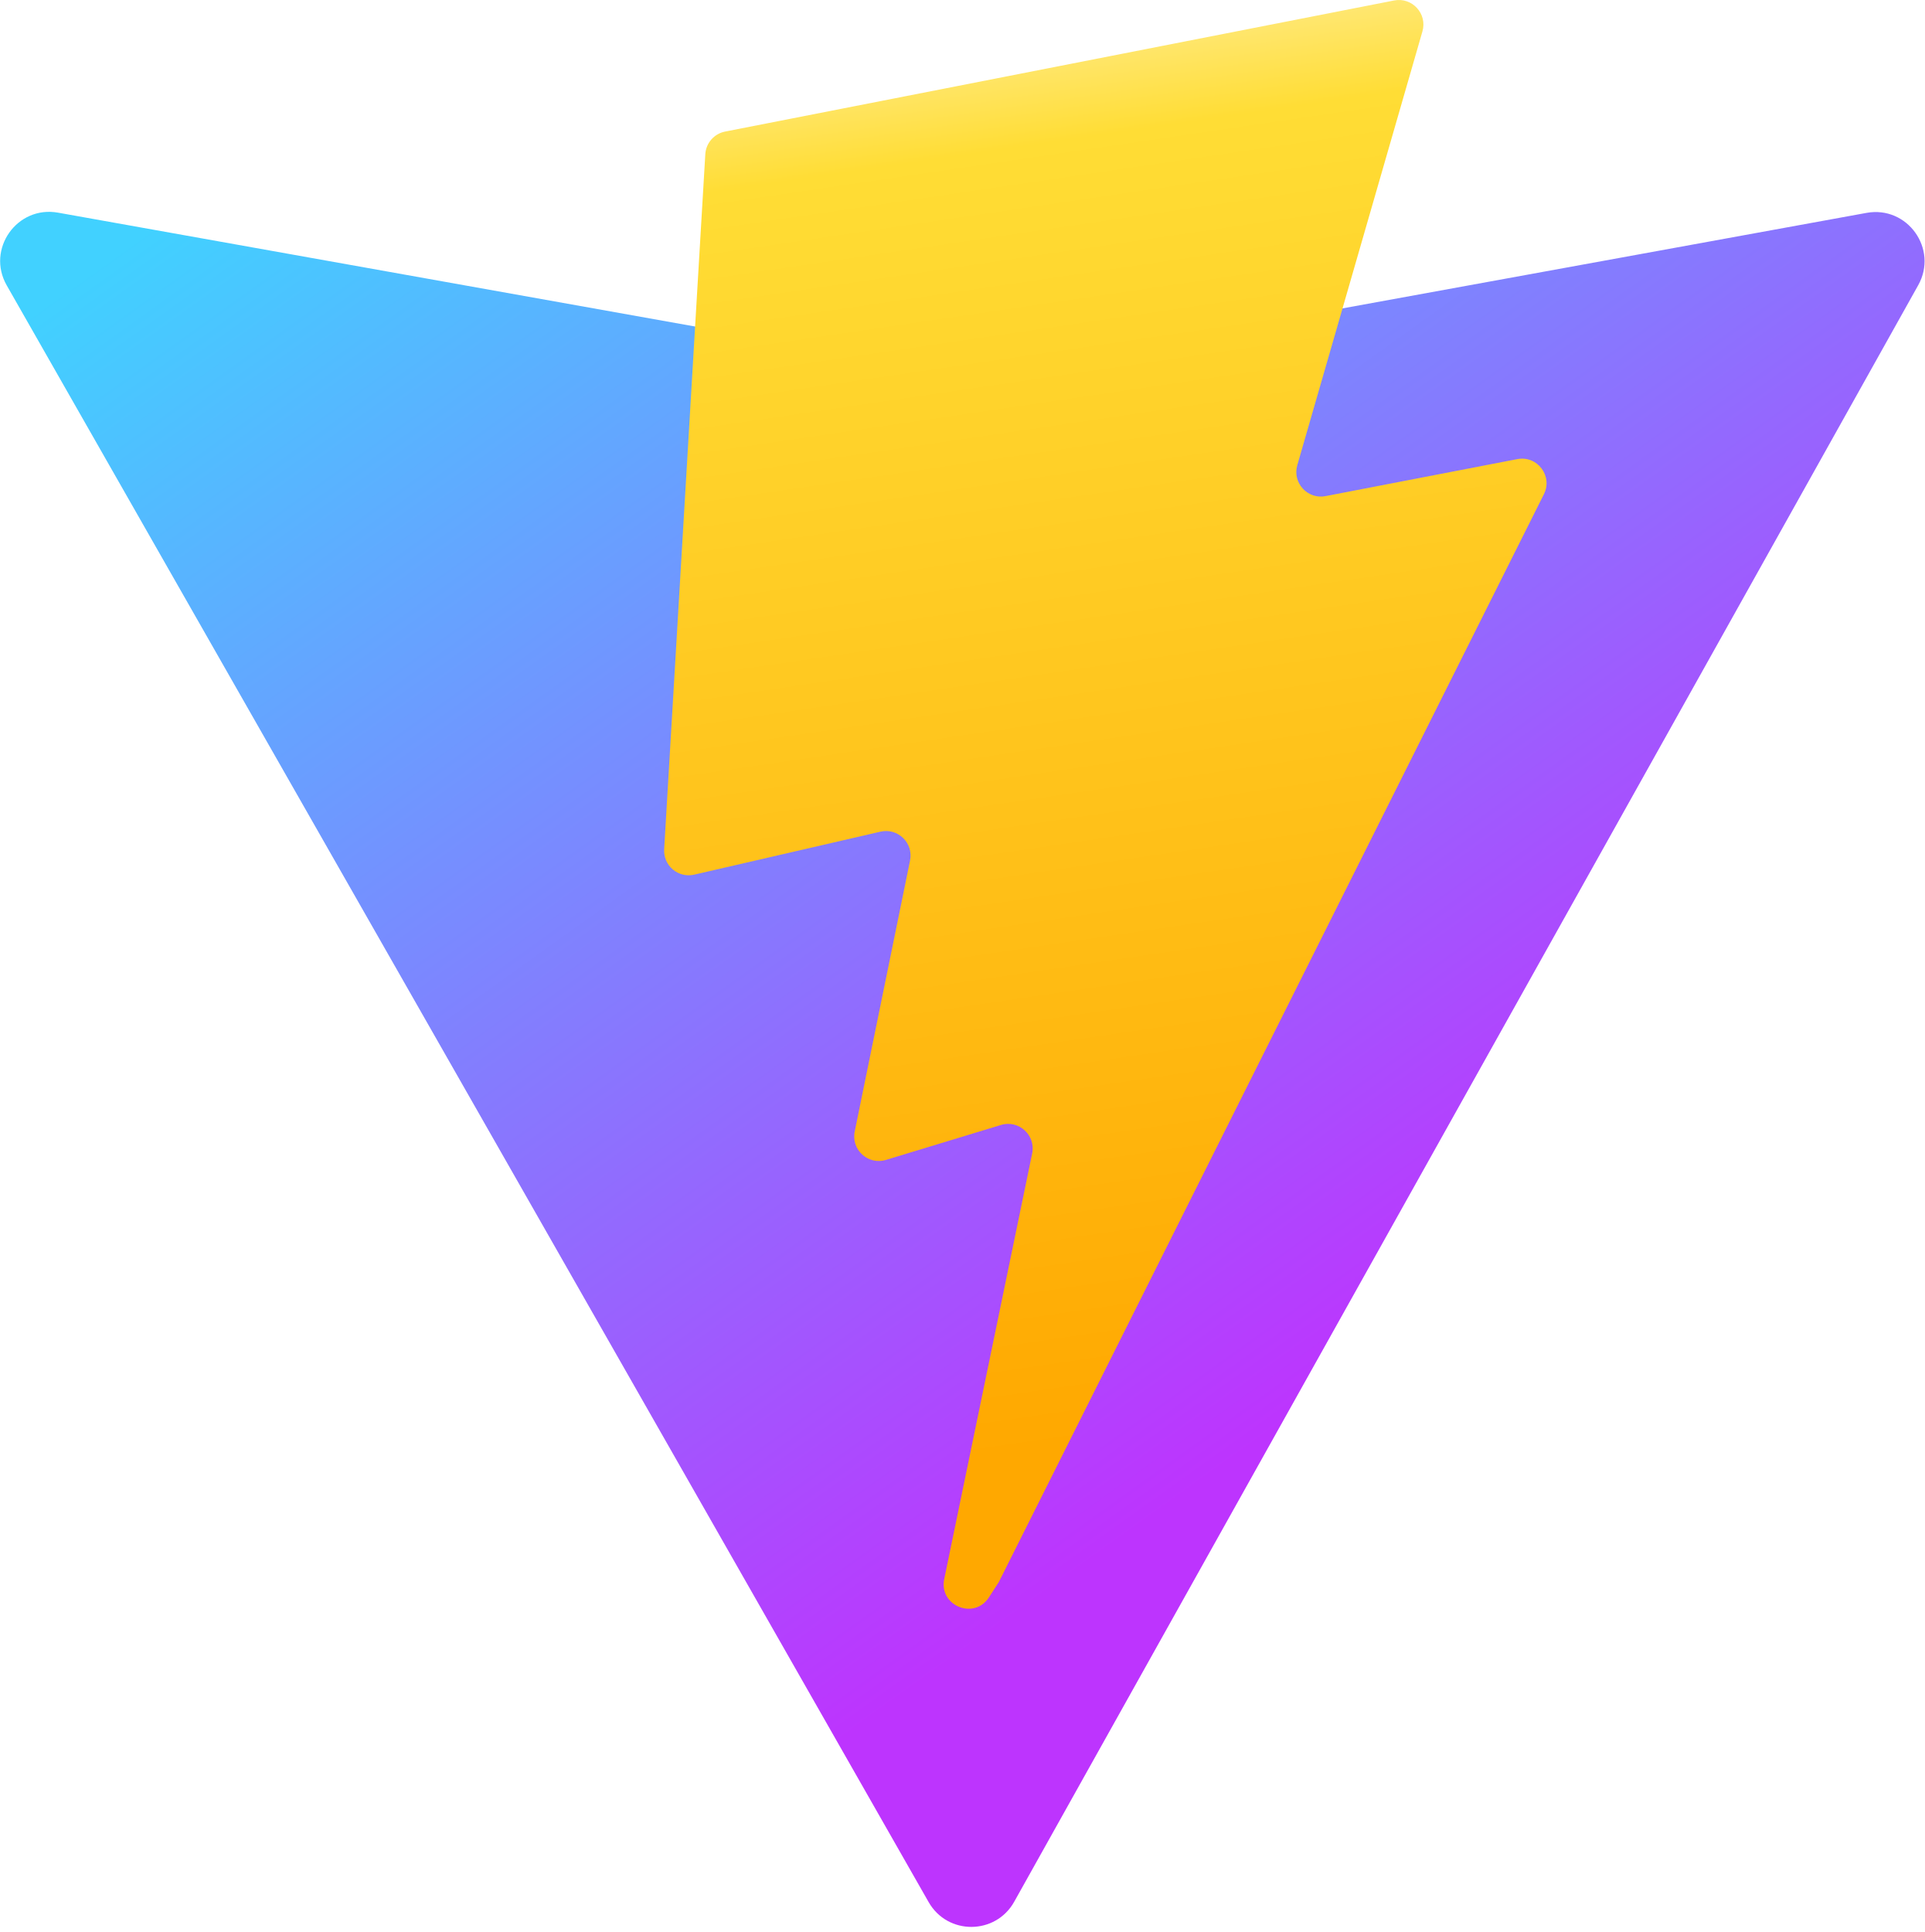
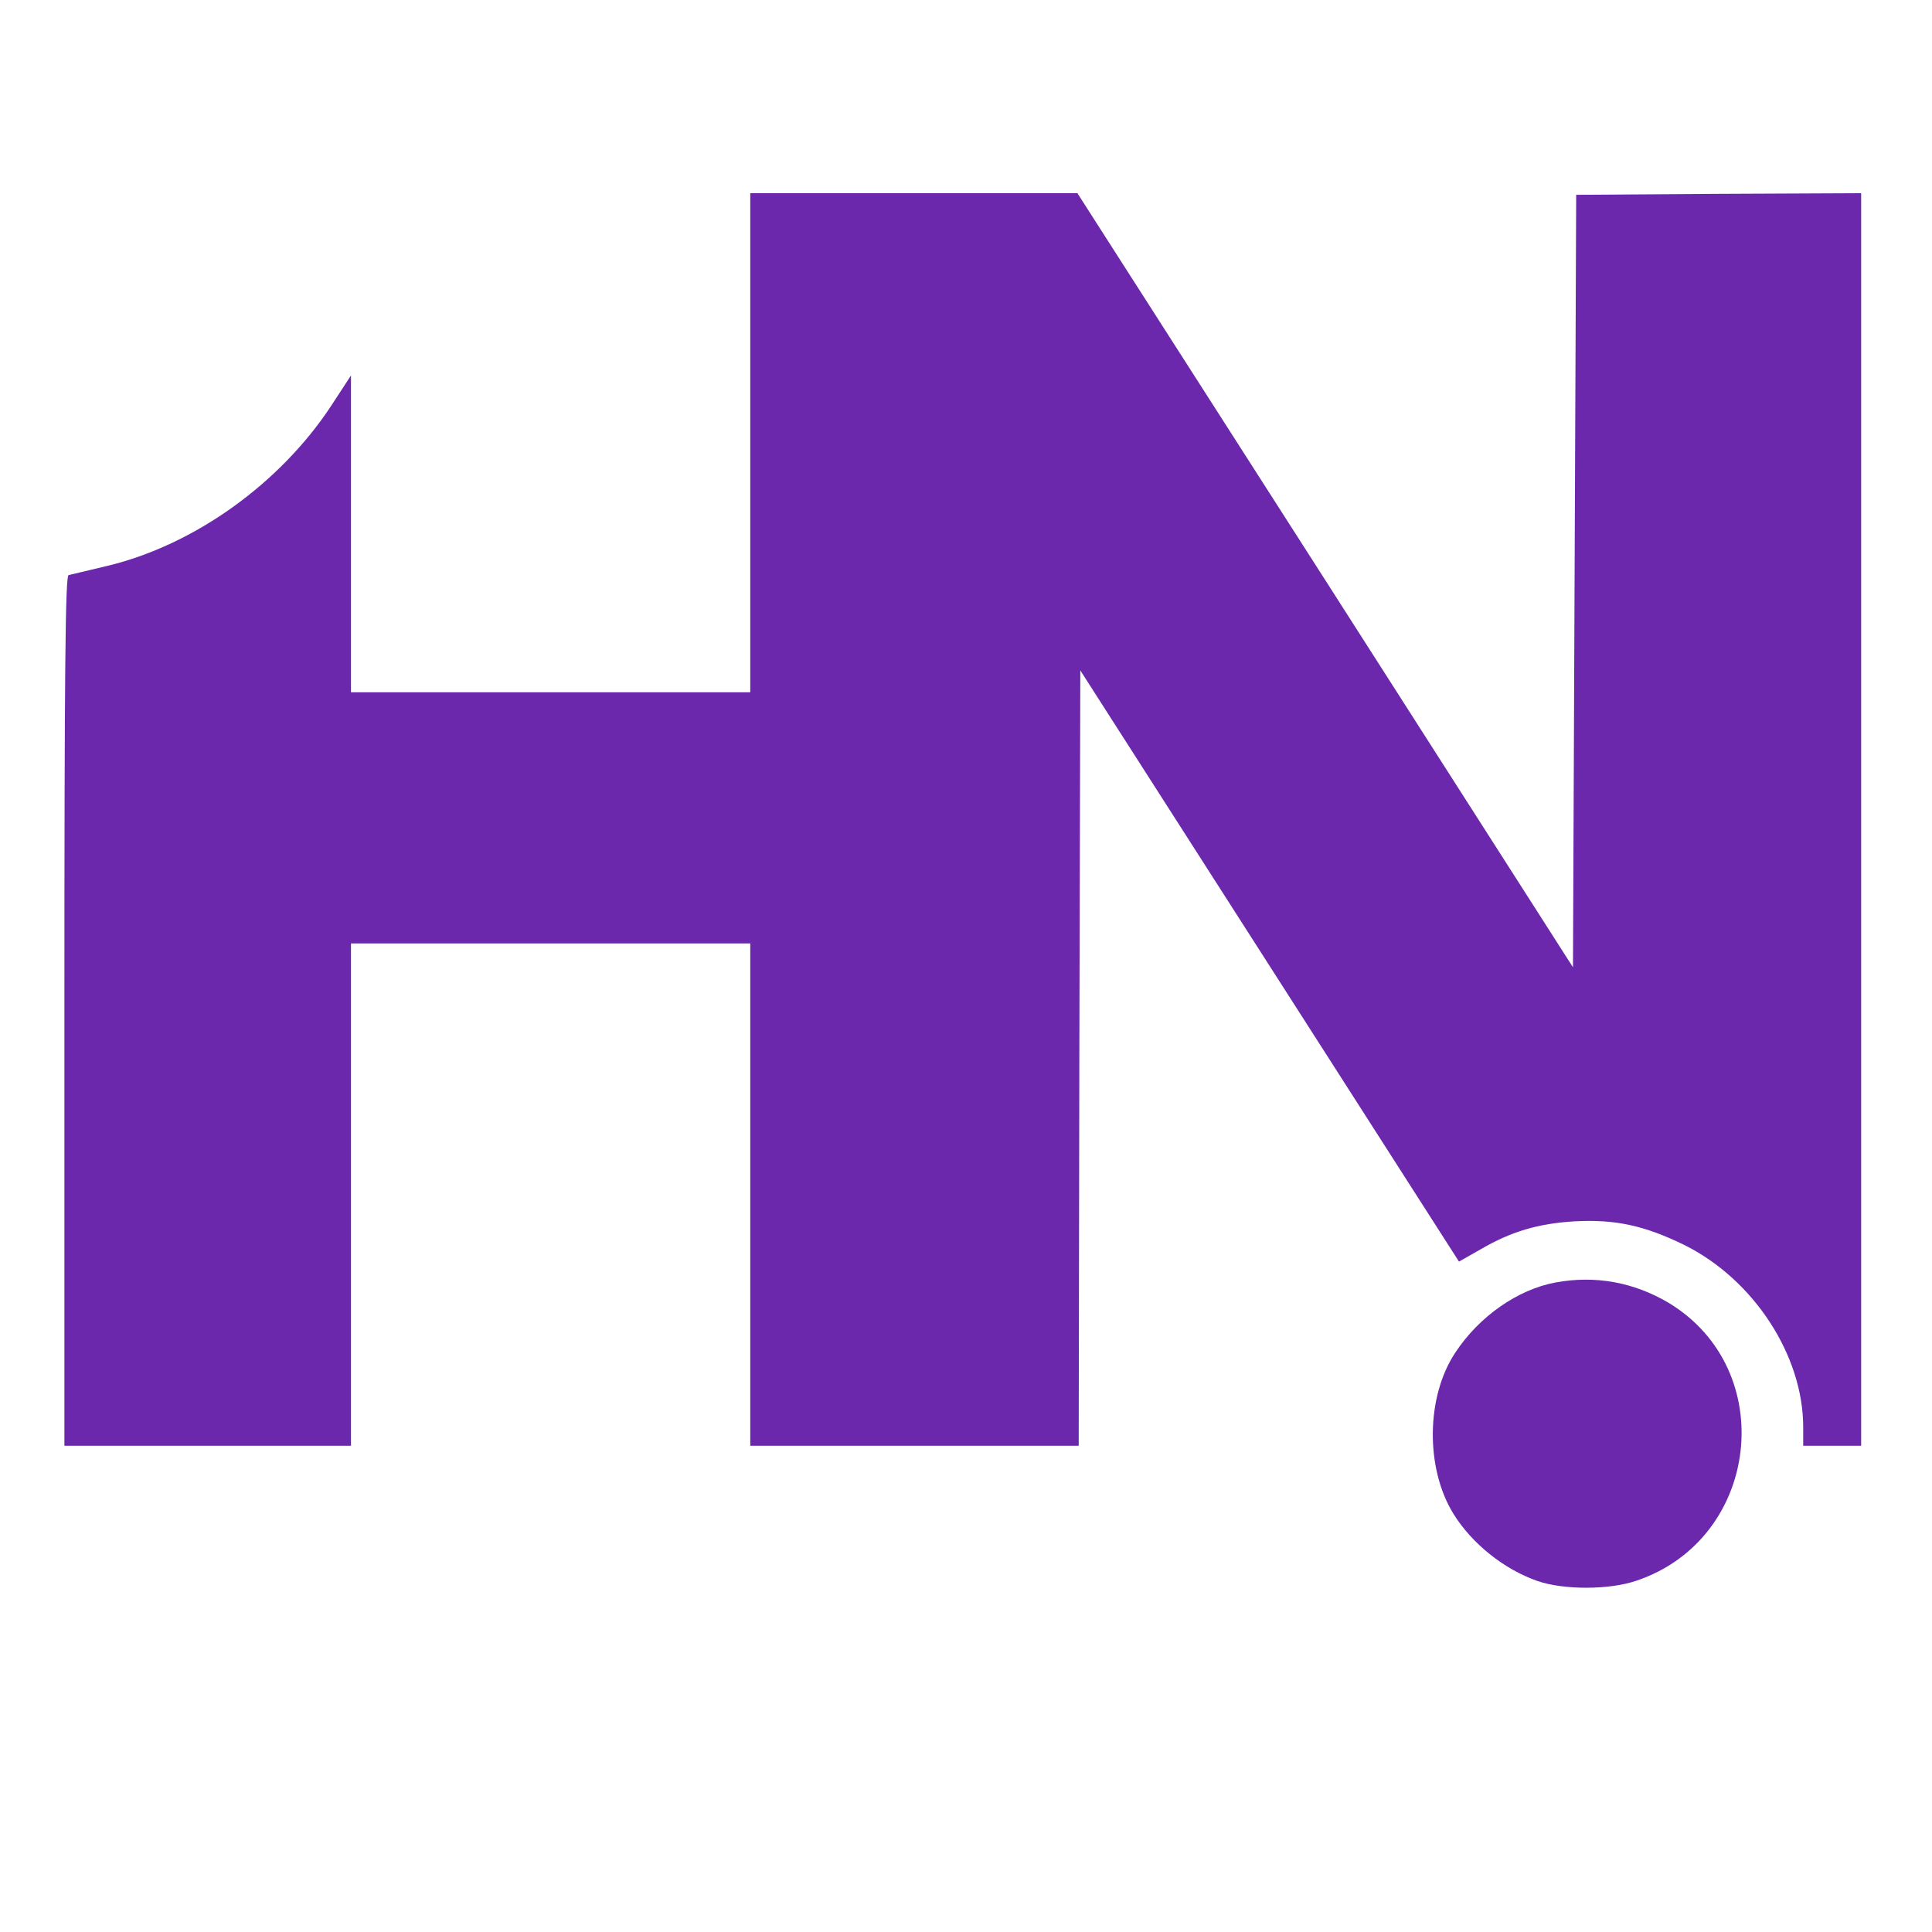
- <svg xmlns="http://www.w3.org/2000/svg" aria-hidden="true" role="img" class="iconify iconify--logos" width="31.88" height="32" preserveAspectRatio="xMidYMid meet" viewBox="0 0 256 257">
-   <defs>
-     <linearGradient id="IconifyId1813088fe1fbc01fb466" x1="-.828%" x2="57.636%" y1="7.652%" y2="78.411%">
-       <stop offset="0%" stop-color="#41D1FF" />
-       <stop offset="100%" stop-color="#BD34FE" />
-     </linearGradient>
-     <linearGradient id="IconifyId1813088fe1fbc01fb467" x1="43.376%" x2="50.316%" y1="2.242%" y2="89.03%">
-       <stop offset="0%" stop-color="#FFEA83" />
-       <stop offset="8.333%" stop-color="#FFDD35" />
-       <stop offset="100%" stop-color="#FFA800" />
-     </linearGradient>
-   </defs>
-   <path fill="url(#IconifyId1813088fe1fbc01fb466)" d="M255.153 37.938L134.897 252.976c-2.483 4.44-8.862 4.466-11.382.048L.875 37.958c-2.746-4.814 1.371-10.646 6.827-9.67l120.385 21.517a6.537 6.537 0 0 0 2.322-.004l117.867-21.483c5.438-.991 9.574 4.796 6.877 9.62Z" />
-   <path fill="url(#IconifyId1813088fe1fbc01fb467)" d="M185.432.063L96.44 17.501a3.268 3.268 0 0 0-2.634 3.014l-5.474 92.456a3.268 3.268 0 0 0 3.997 3.378l24.777-5.718c2.318-.535 4.413 1.507 3.936 3.838l-7.361 36.047c-.495 2.426 1.782 4.5 4.151 3.78l15.304-4.649c2.372-.72 4.652 1.36 4.15 3.788l-11.698 56.621c-.732 3.542 3.979 5.473 5.943 2.437l1.313-2.028l72.516-144.72c1.215-2.423-.88-5.186-3.54-4.672l-25.505 4.922c-2.396.462-4.435-1.77-3.759-4.114l16.646-57.705c.677-2.35-1.37-4.583-3.769-4.113Z" />
+ <svg xmlns="http://www.w3.org/2000/svg" version="1.0" width="600pt" height="600pt" viewBox="0 0 600 600" preserveAspectRatio="xMidYMid meet">
+   <g transform="translate(0,600) scale(0.1,-0.1)" fill="#6c28ac" stroke="none">
+     <path d="M2330 4625 l0 -775 -620 0 -620 0 0 492 0 492 -62 -95 c-159 -241 -424 -431 -693 -496 -60 -14 -116 -28 -122 -29 -10 -3 -13 -282 -13 -1354 l0 -1350 445 0 445 0 0 780 0 780 620 0 620 0 0 -780 0 -780 510 0 510 0 2 1204 3 1204 588 -918 588 -918 67 38 c96 56 179 80 291 87 127 7 218 -13 341 -73 216 -107 370 -343 370 -566 l0 -58 90 0 90 0 0 1945 0 1945 -442 -2 -443 -3 -5 -1199 -5 -1200 -769 1202 -770 1202 -508 0 -508 0 0 -775z" />
+     <path d="M4830 2017 c-117 -22 -236 -105 -310 -217 -91 -136 -94 -358 -7 -500 57 -93 158 -174 262 -210 81 -28 223 -28 307 1 384 129 445 655 100 863 -108 64 -228 86 -352 63z" />
+   </g>
</svg>
